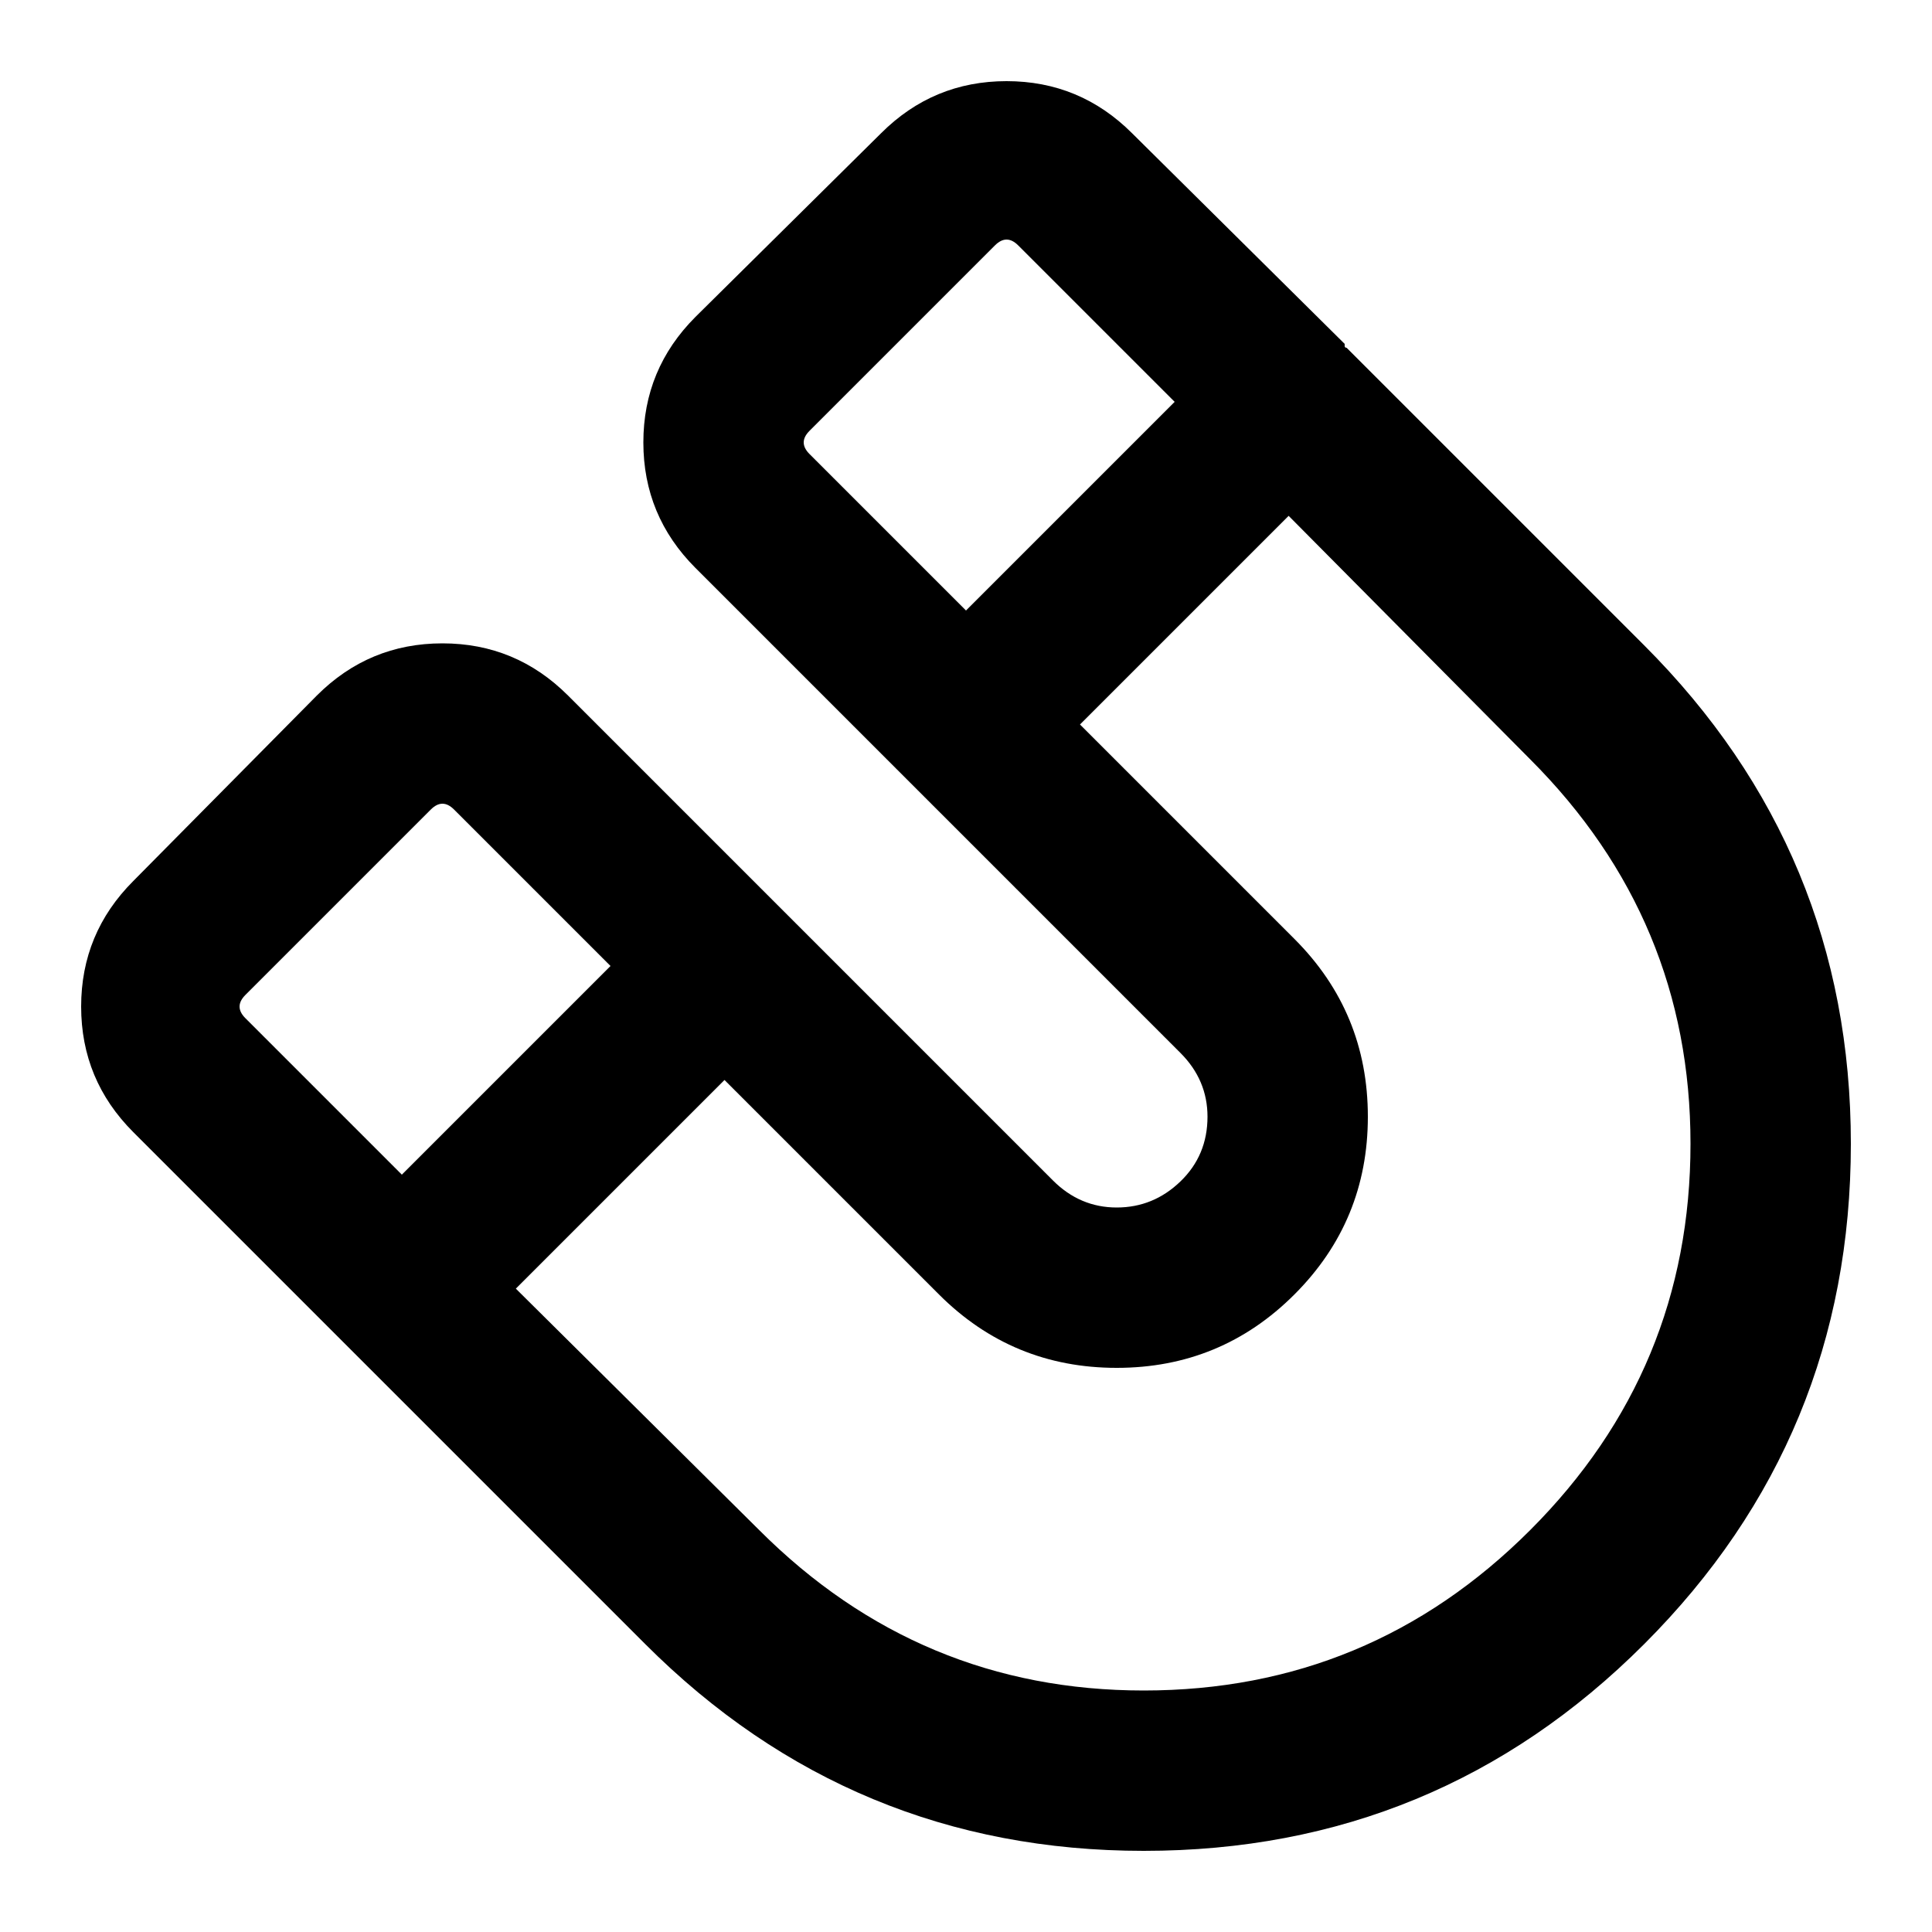
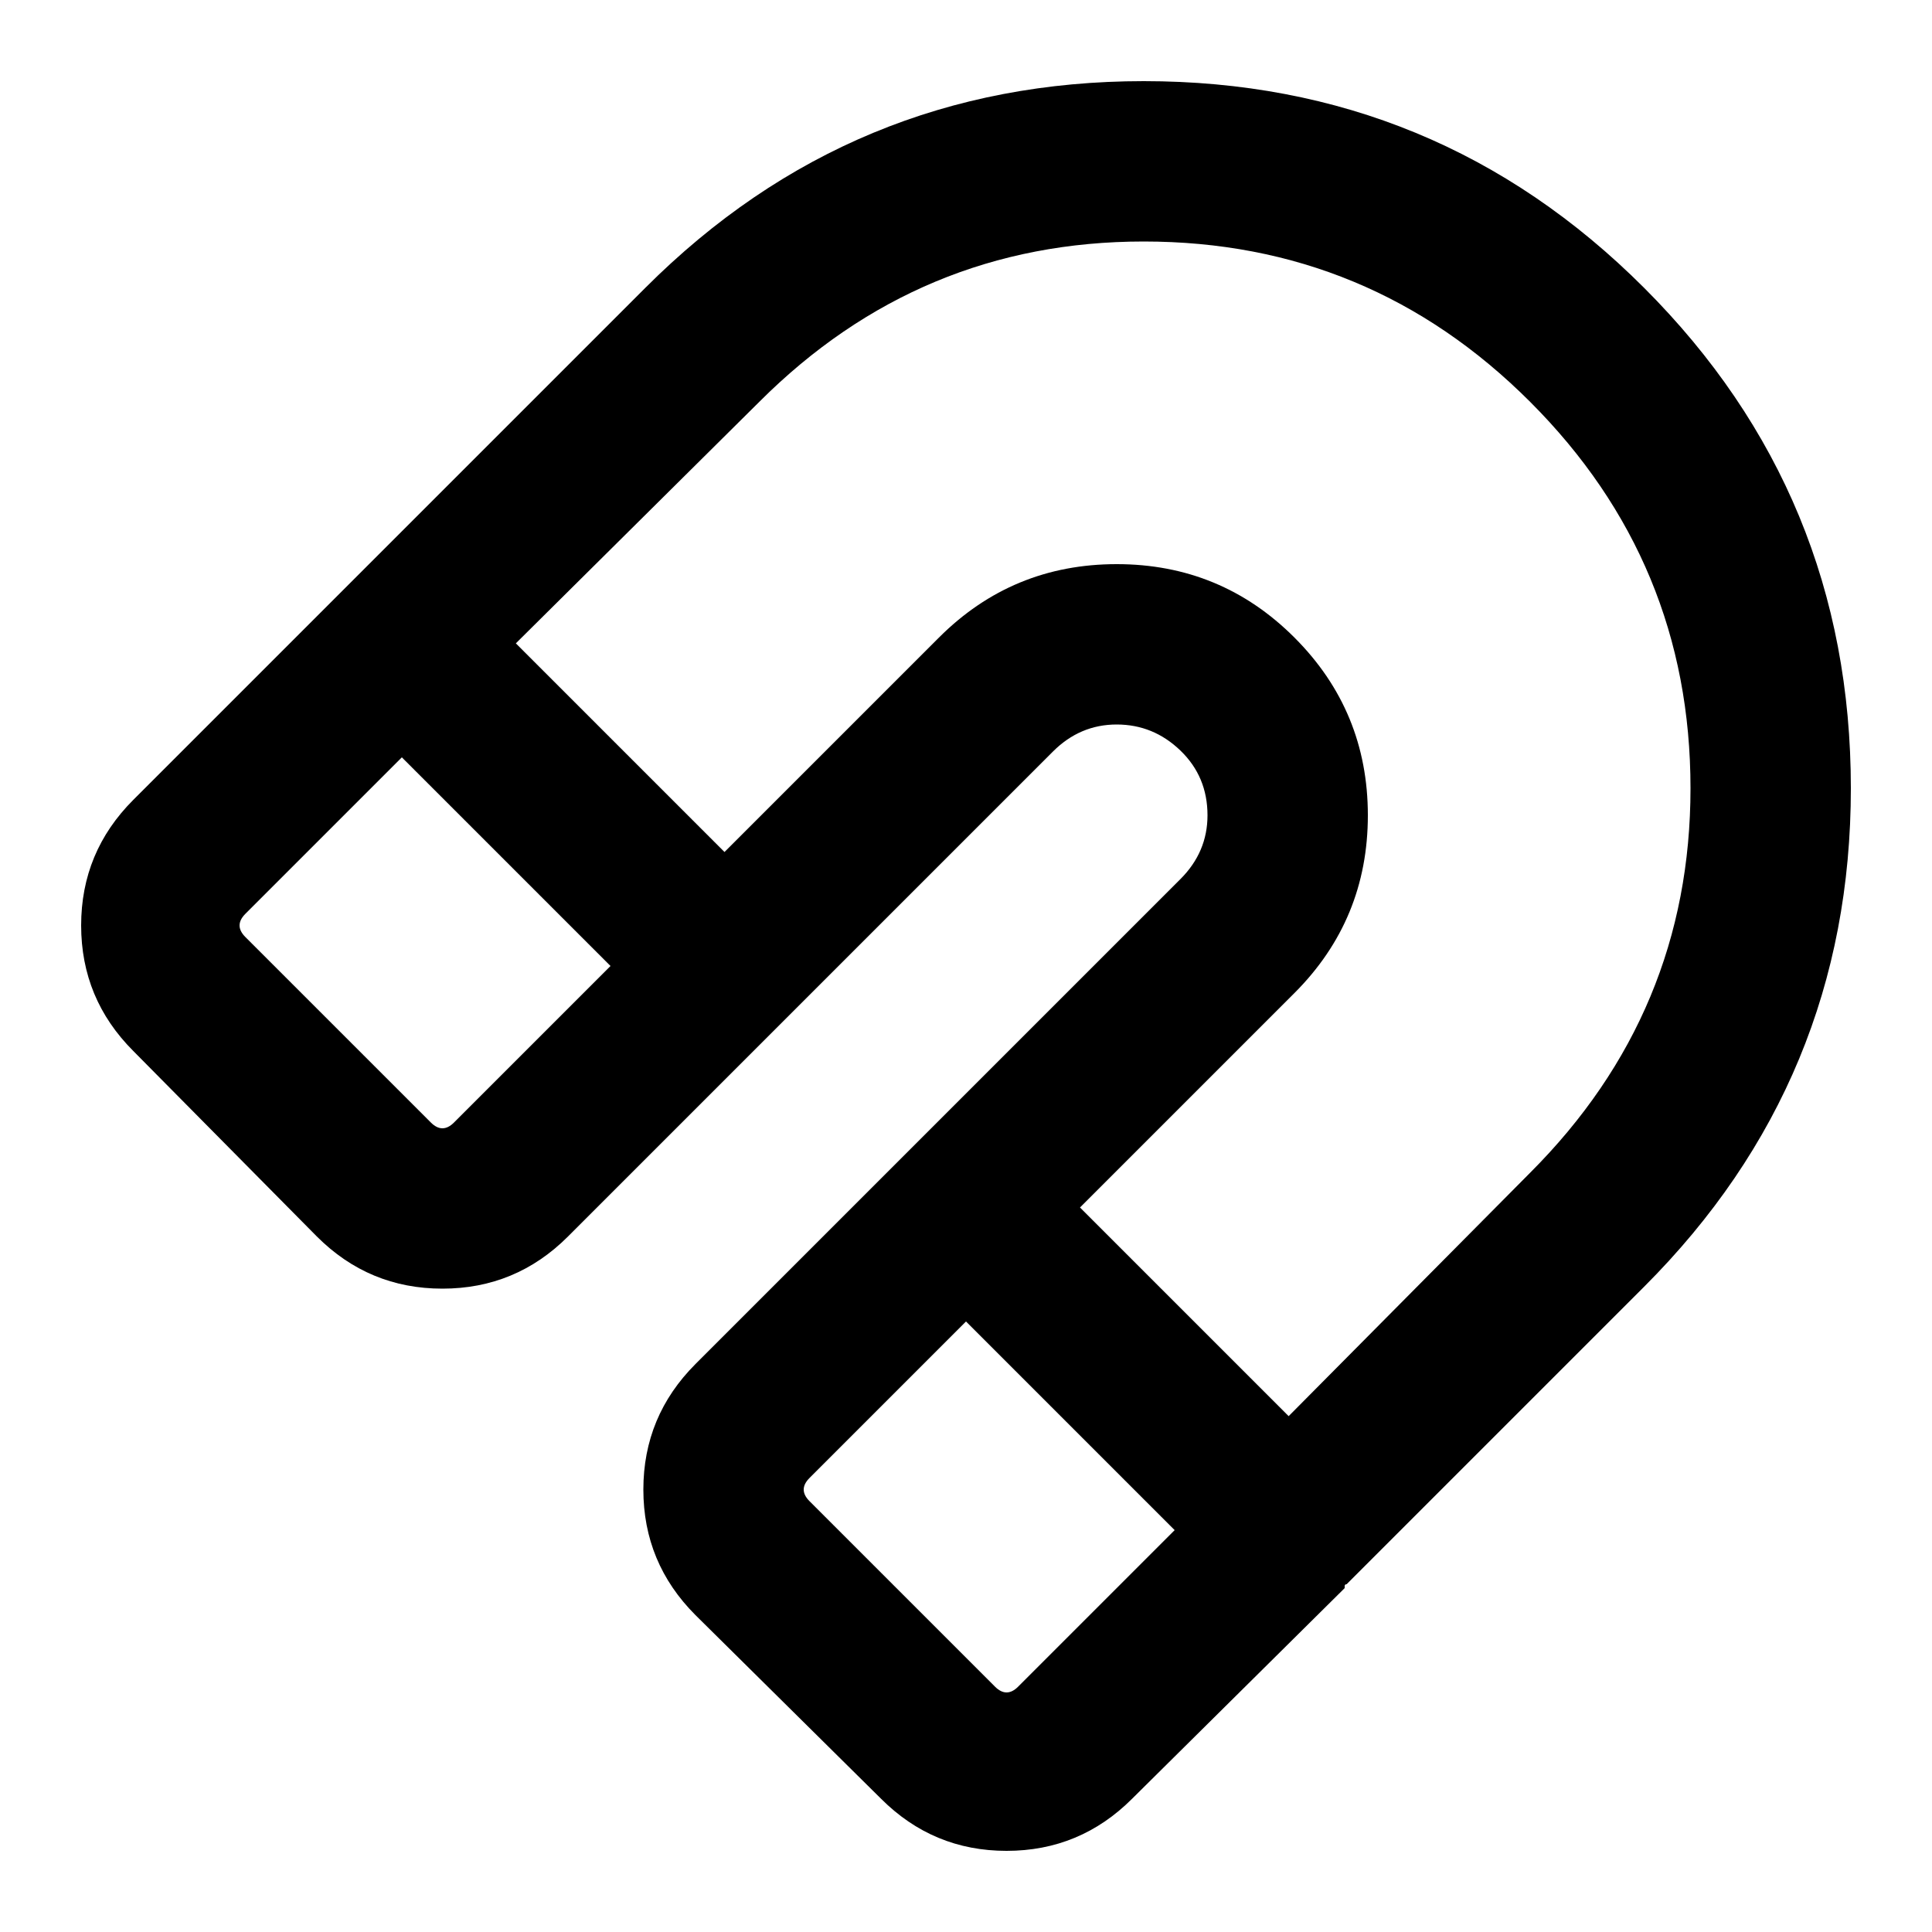
<svg xmlns="http://www.w3.org/2000/svg" viewBox="0 0 24 24" fill="currentColor">
-   <path d="M1.656 14.064 8.016 20.424Q10.584 22.992 14.208 22.992Q17.856 22.992 20.424 20.424Q22.992 17.856 22.992 14.208Q22.992 10.584 20.424 8.016L16.728 4.32Q16.704 4.32 16.704 4.296V4.272L14.064 1.656Q13.416 1.008 12.504 1.008Q11.592 1.008 10.944 1.656L8.64 3.936Q7.992 4.584 7.992 5.496Q7.992 6.408 8.64 7.056L14.664 13.08Q15 13.416 15 13.872Q15 14.352 14.664 14.676Q14.328 15 13.872 15Q13.416 15 13.08 14.664L7.056 8.64Q6.408 7.992 5.496 7.992Q4.584 7.992 3.936 8.64L1.656 10.944Q1.008 11.592 1.008 12.504Q1.008 13.416 1.656 14.064ZM14.208 21Q11.424 21 9.432 19.008L6.408 16.008L9 13.416L11.664 16.08Q12.576 16.992 13.872 16.992Q15.168 16.992 16.08 16.08Q16.992 15.168 16.992 13.872Q16.992 12.576 16.08 11.664L13.416 9L16.008 6.408L19.008 9.432Q21 11.424 21 14.208Q21 17.016 19.008 19.008Q17.016 21 14.208 21ZM4.992 14.592 3.048 12.648Q2.904 12.504 3.048 12.36L5.352 10.056Q5.496 9.912 5.64 10.056L7.584 12ZM14.592 4.992 12 7.584 10.056 5.64Q9.912 5.496 10.056 5.352L12.36 3.048Q12.504 2.904 12.648 3.048Z" />
+   <g transform="translate(0,24) scale(1,-1)">
+     <path d="M1.656 14.064 8.016 20.424Q10.584 22.992 14.208 22.992Q17.856 22.992 20.424 20.424Q22.992 17.856 22.992 14.208Q22.992 10.584 20.424 8.016L16.728 4.32Q16.704 4.32 16.704 4.296V4.272L14.064 1.656Q13.416 1.008 12.504 1.008Q11.592 1.008 10.944 1.656L8.64 3.936Q7.992 4.584 7.992 5.496Q7.992 6.408 8.64 7.056L14.664 13.08Q15 13.416 15 13.872Q15 14.352 14.664 14.676Q14.328 15 13.872 15Q13.416 15 13.08 14.664L7.056 8.64Q6.408 7.992 5.496 7.992Q4.584 7.992 3.936 8.64L1.656 10.944Q1.008 11.592 1.008 12.504Q1.008 13.416 1.656 14.064ZM14.208 21Q11.424 21 9.432 19.008L6.408 16.008L9 13.416L11.664 16.08Q12.576 16.992 13.872 16.992Q15.168 16.992 16.08 16.08Q16.992 15.168 16.992 13.872Q16.992 12.576 16.08 11.664L13.416 9L16.008 6.408L19.008 9.432Q21 11.424 21 14.208Q21 17.016 19.008 19.008Q17.016 21 14.208 21ZM4.992 14.592 3.048 12.648Q2.904 12.504 3.048 12.36L5.352 10.056Q5.496 9.912 5.64 10.056L7.584 12ZM14.592 4.992 12 7.584 10.056 5.64Q9.912 5.496 10.056 5.352L12.36 3.048Q12.504 2.904 12.648 3.048Z" />
+   </g>
</svg>
